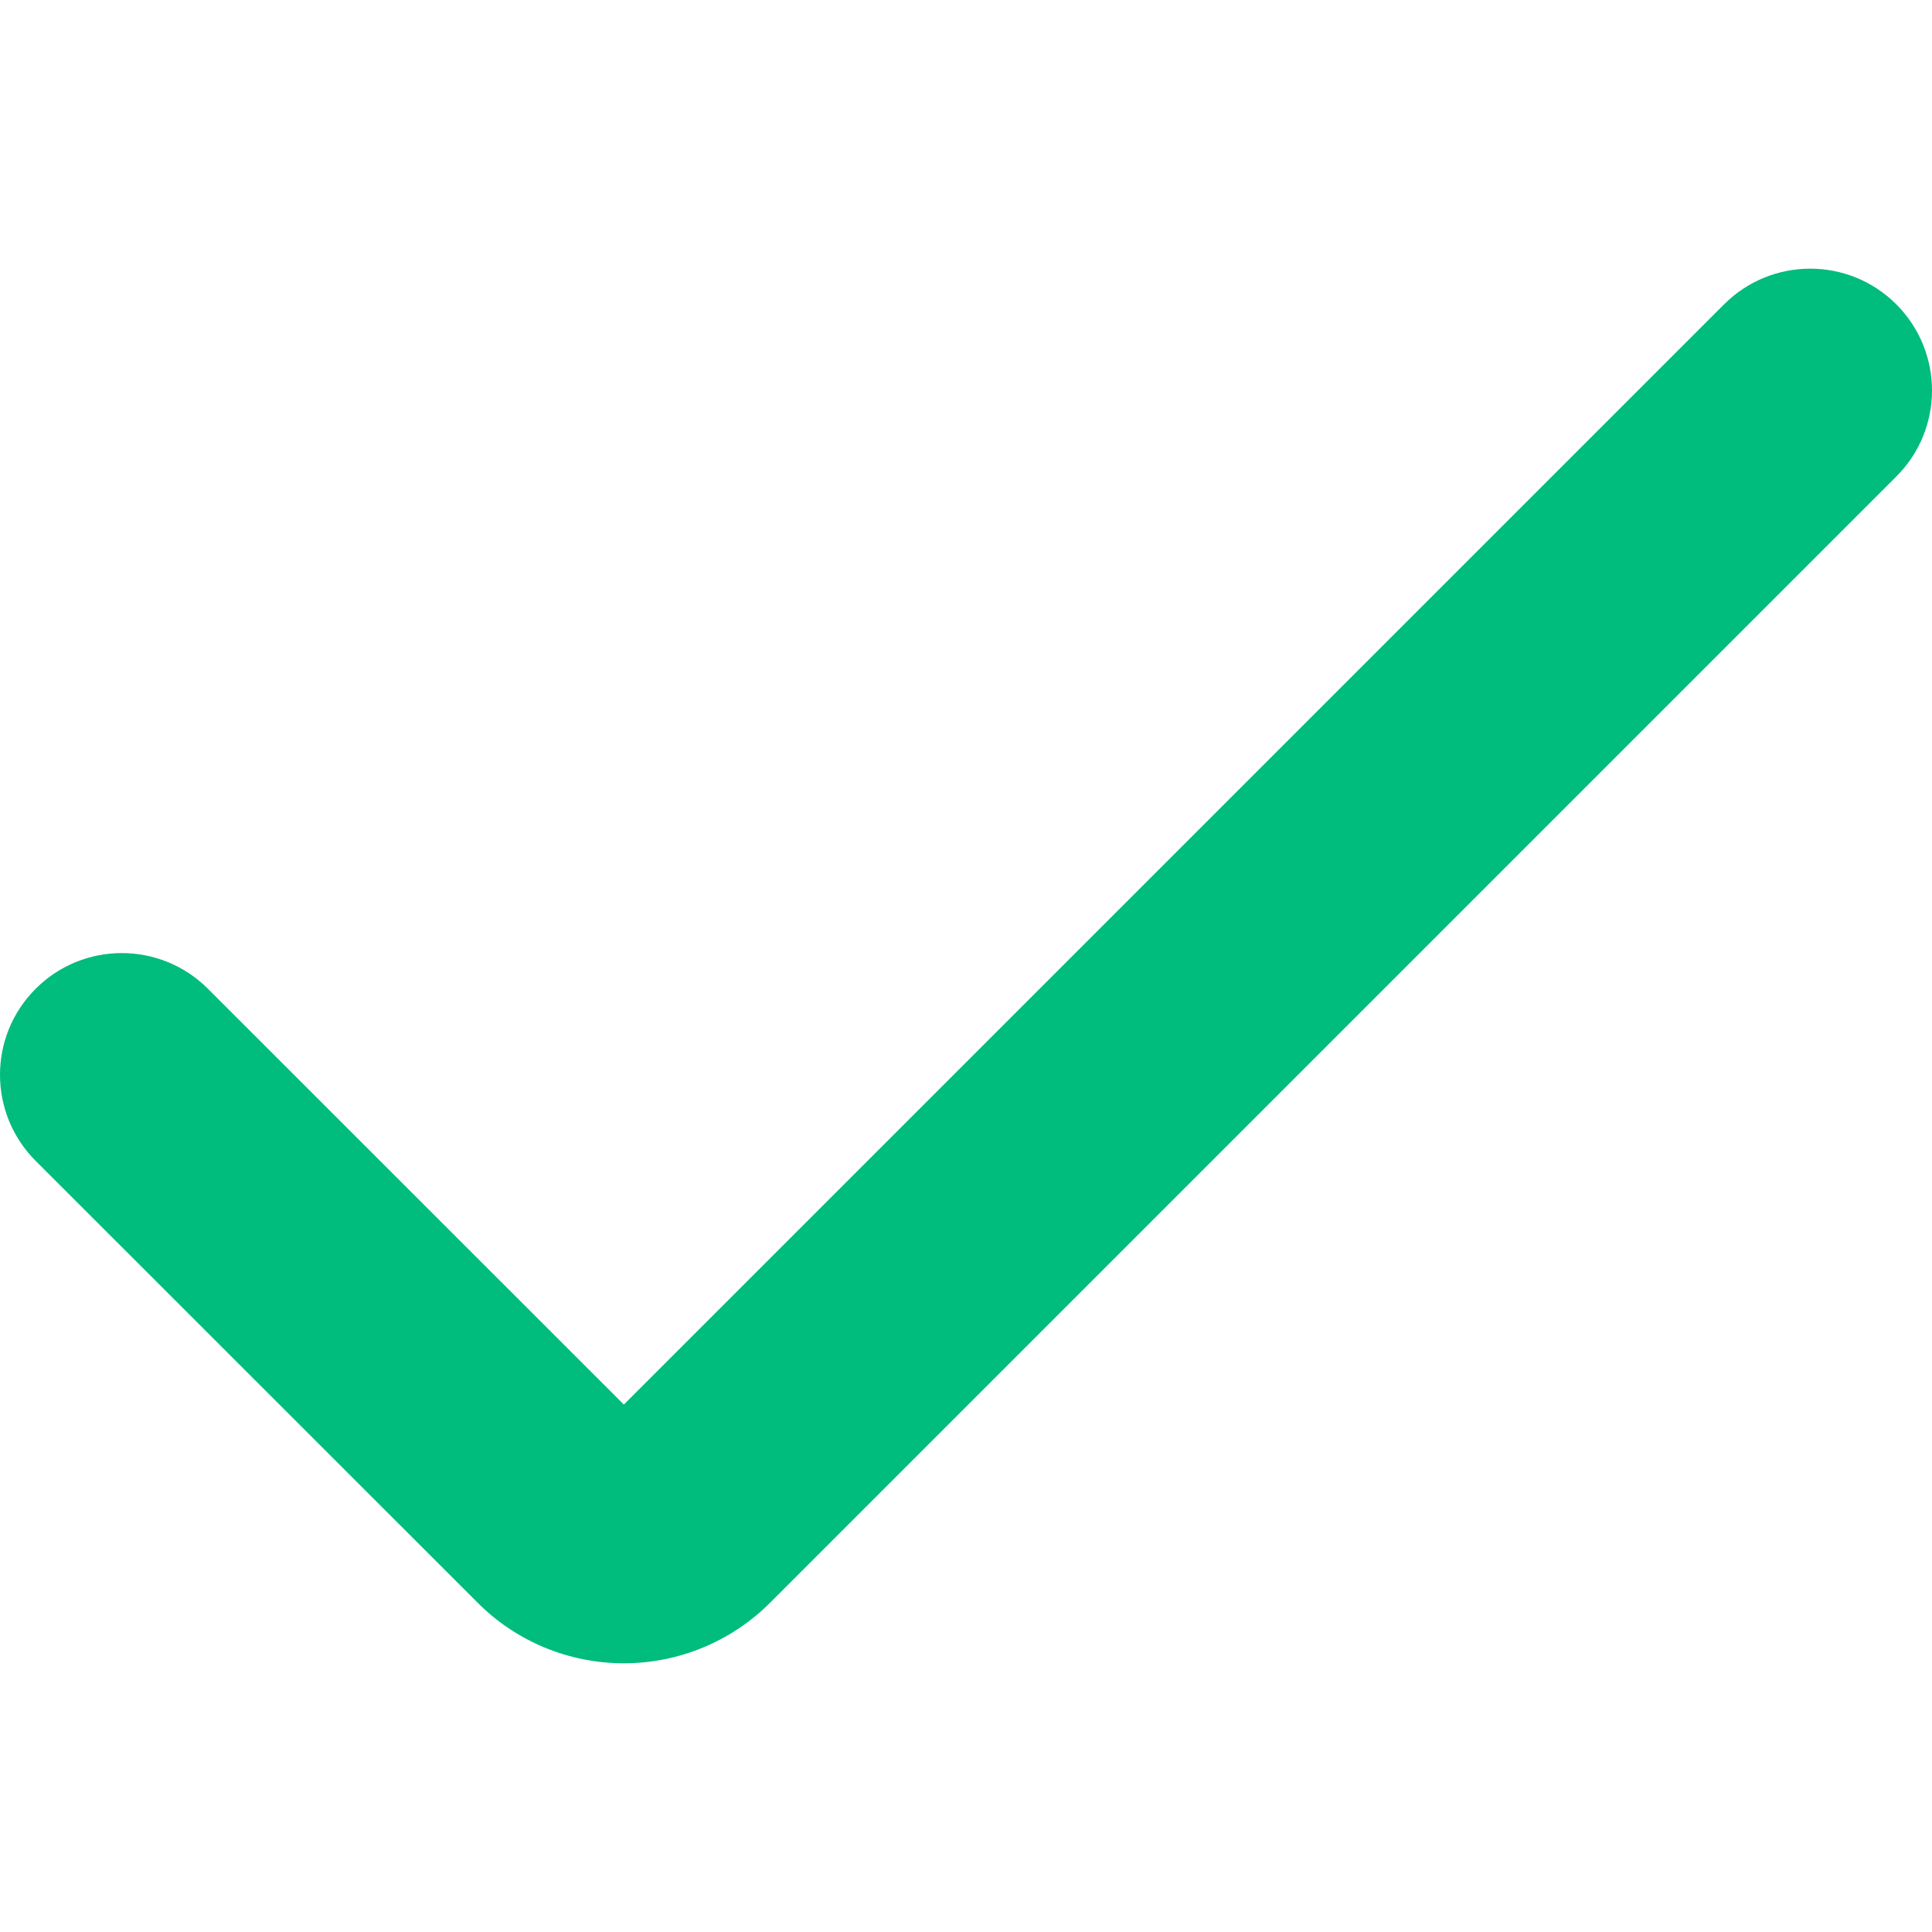
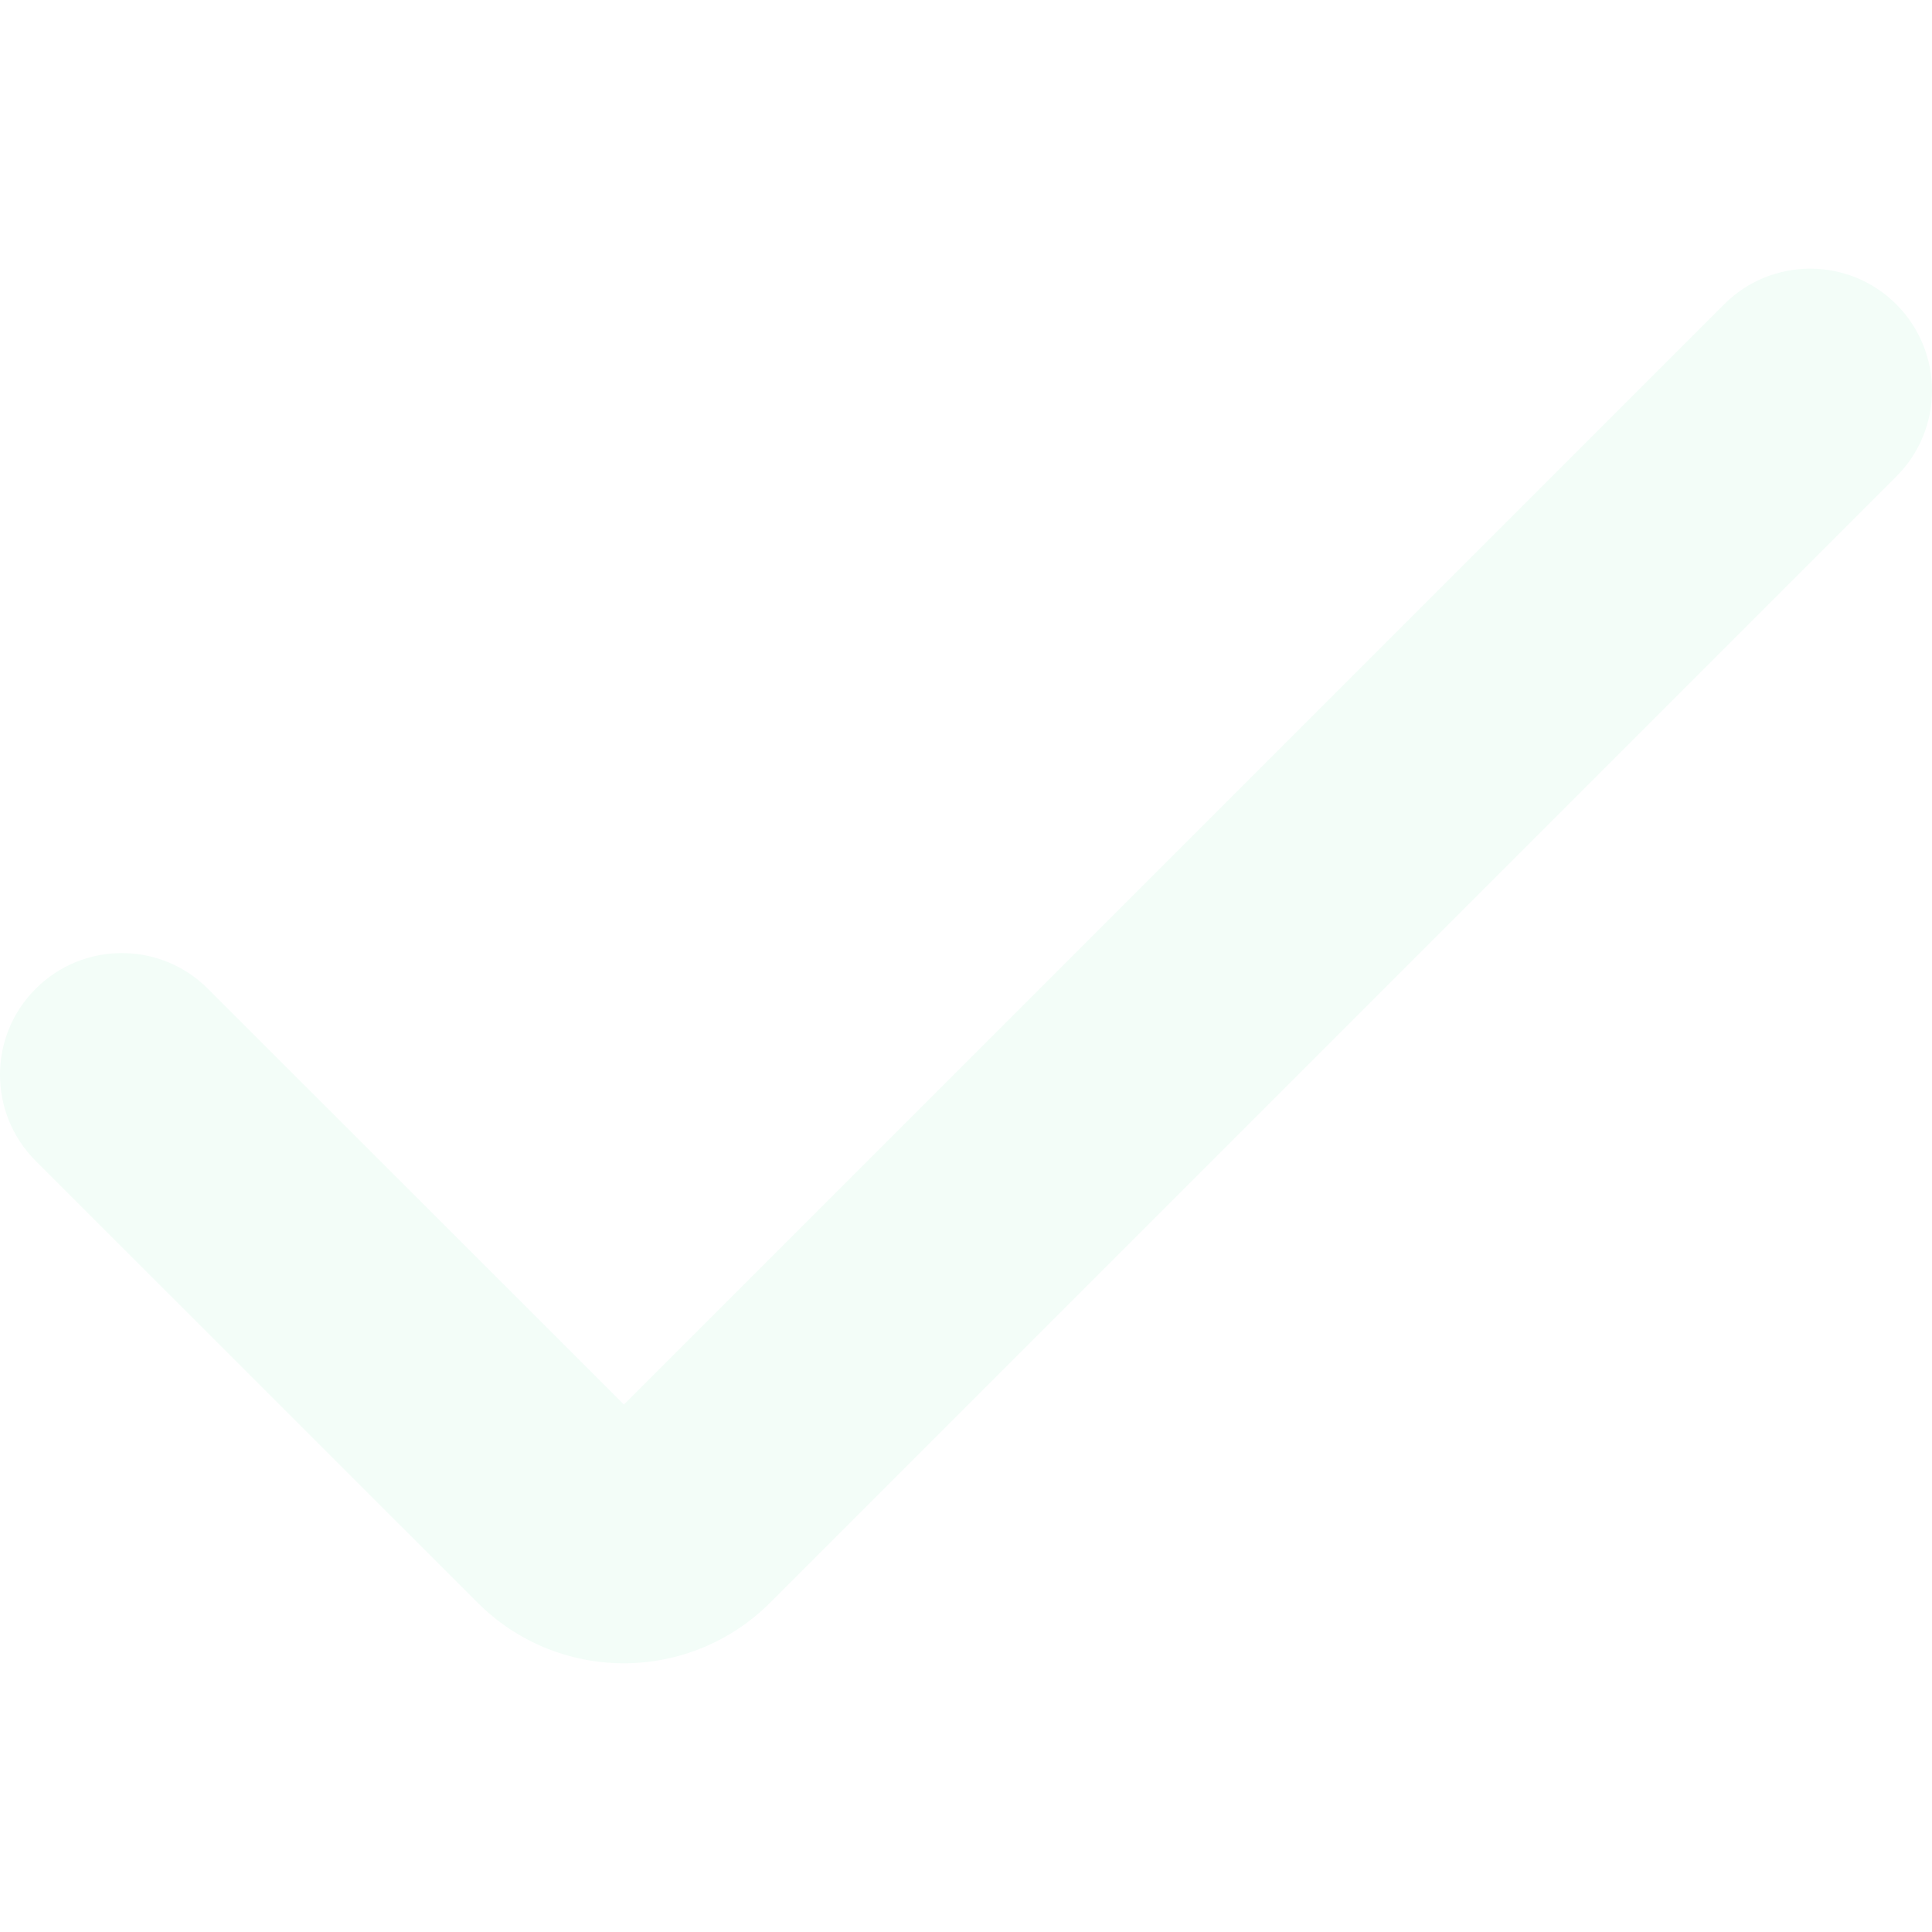
<svg xmlns="http://www.w3.org/2000/svg" width="12" height="12" viewBox="0 0 12 12" fill="none">
-   <path d="M3.875 10.331C3.534 10.331 3.207 10.196 2.967 9.955L0.222 7.211C-0.074 6.915 -0.074 6.436 0.222 6.141C0.517 5.846 0.996 5.846 1.291 6.141L3.875 8.724L10.709 1.89C11.004 1.595 11.483 1.595 11.778 1.89C12.074 2.186 12.074 2.665 11.778 2.96L4.783 9.955C4.542 10.196 4.215 10.331 3.875 10.331Z" fill="#00BC7D" />
+   <path d="M3.875 10.331C3.534 10.331 3.207 10.196 2.967 9.955L0.222 7.211C-0.074 6.915 -0.074 6.436 0.222 6.141C0.517 5.846 0.996 5.846 1.291 6.141L3.875 8.724L10.709 1.89C11.004 1.595 11.483 1.595 11.778 1.89C12.074 2.186 12.074 2.665 11.778 2.96L4.783 9.955C4.542 10.196 4.215 10.331 3.875 10.331Z" fill="#F3FDF8" />
</svg>
